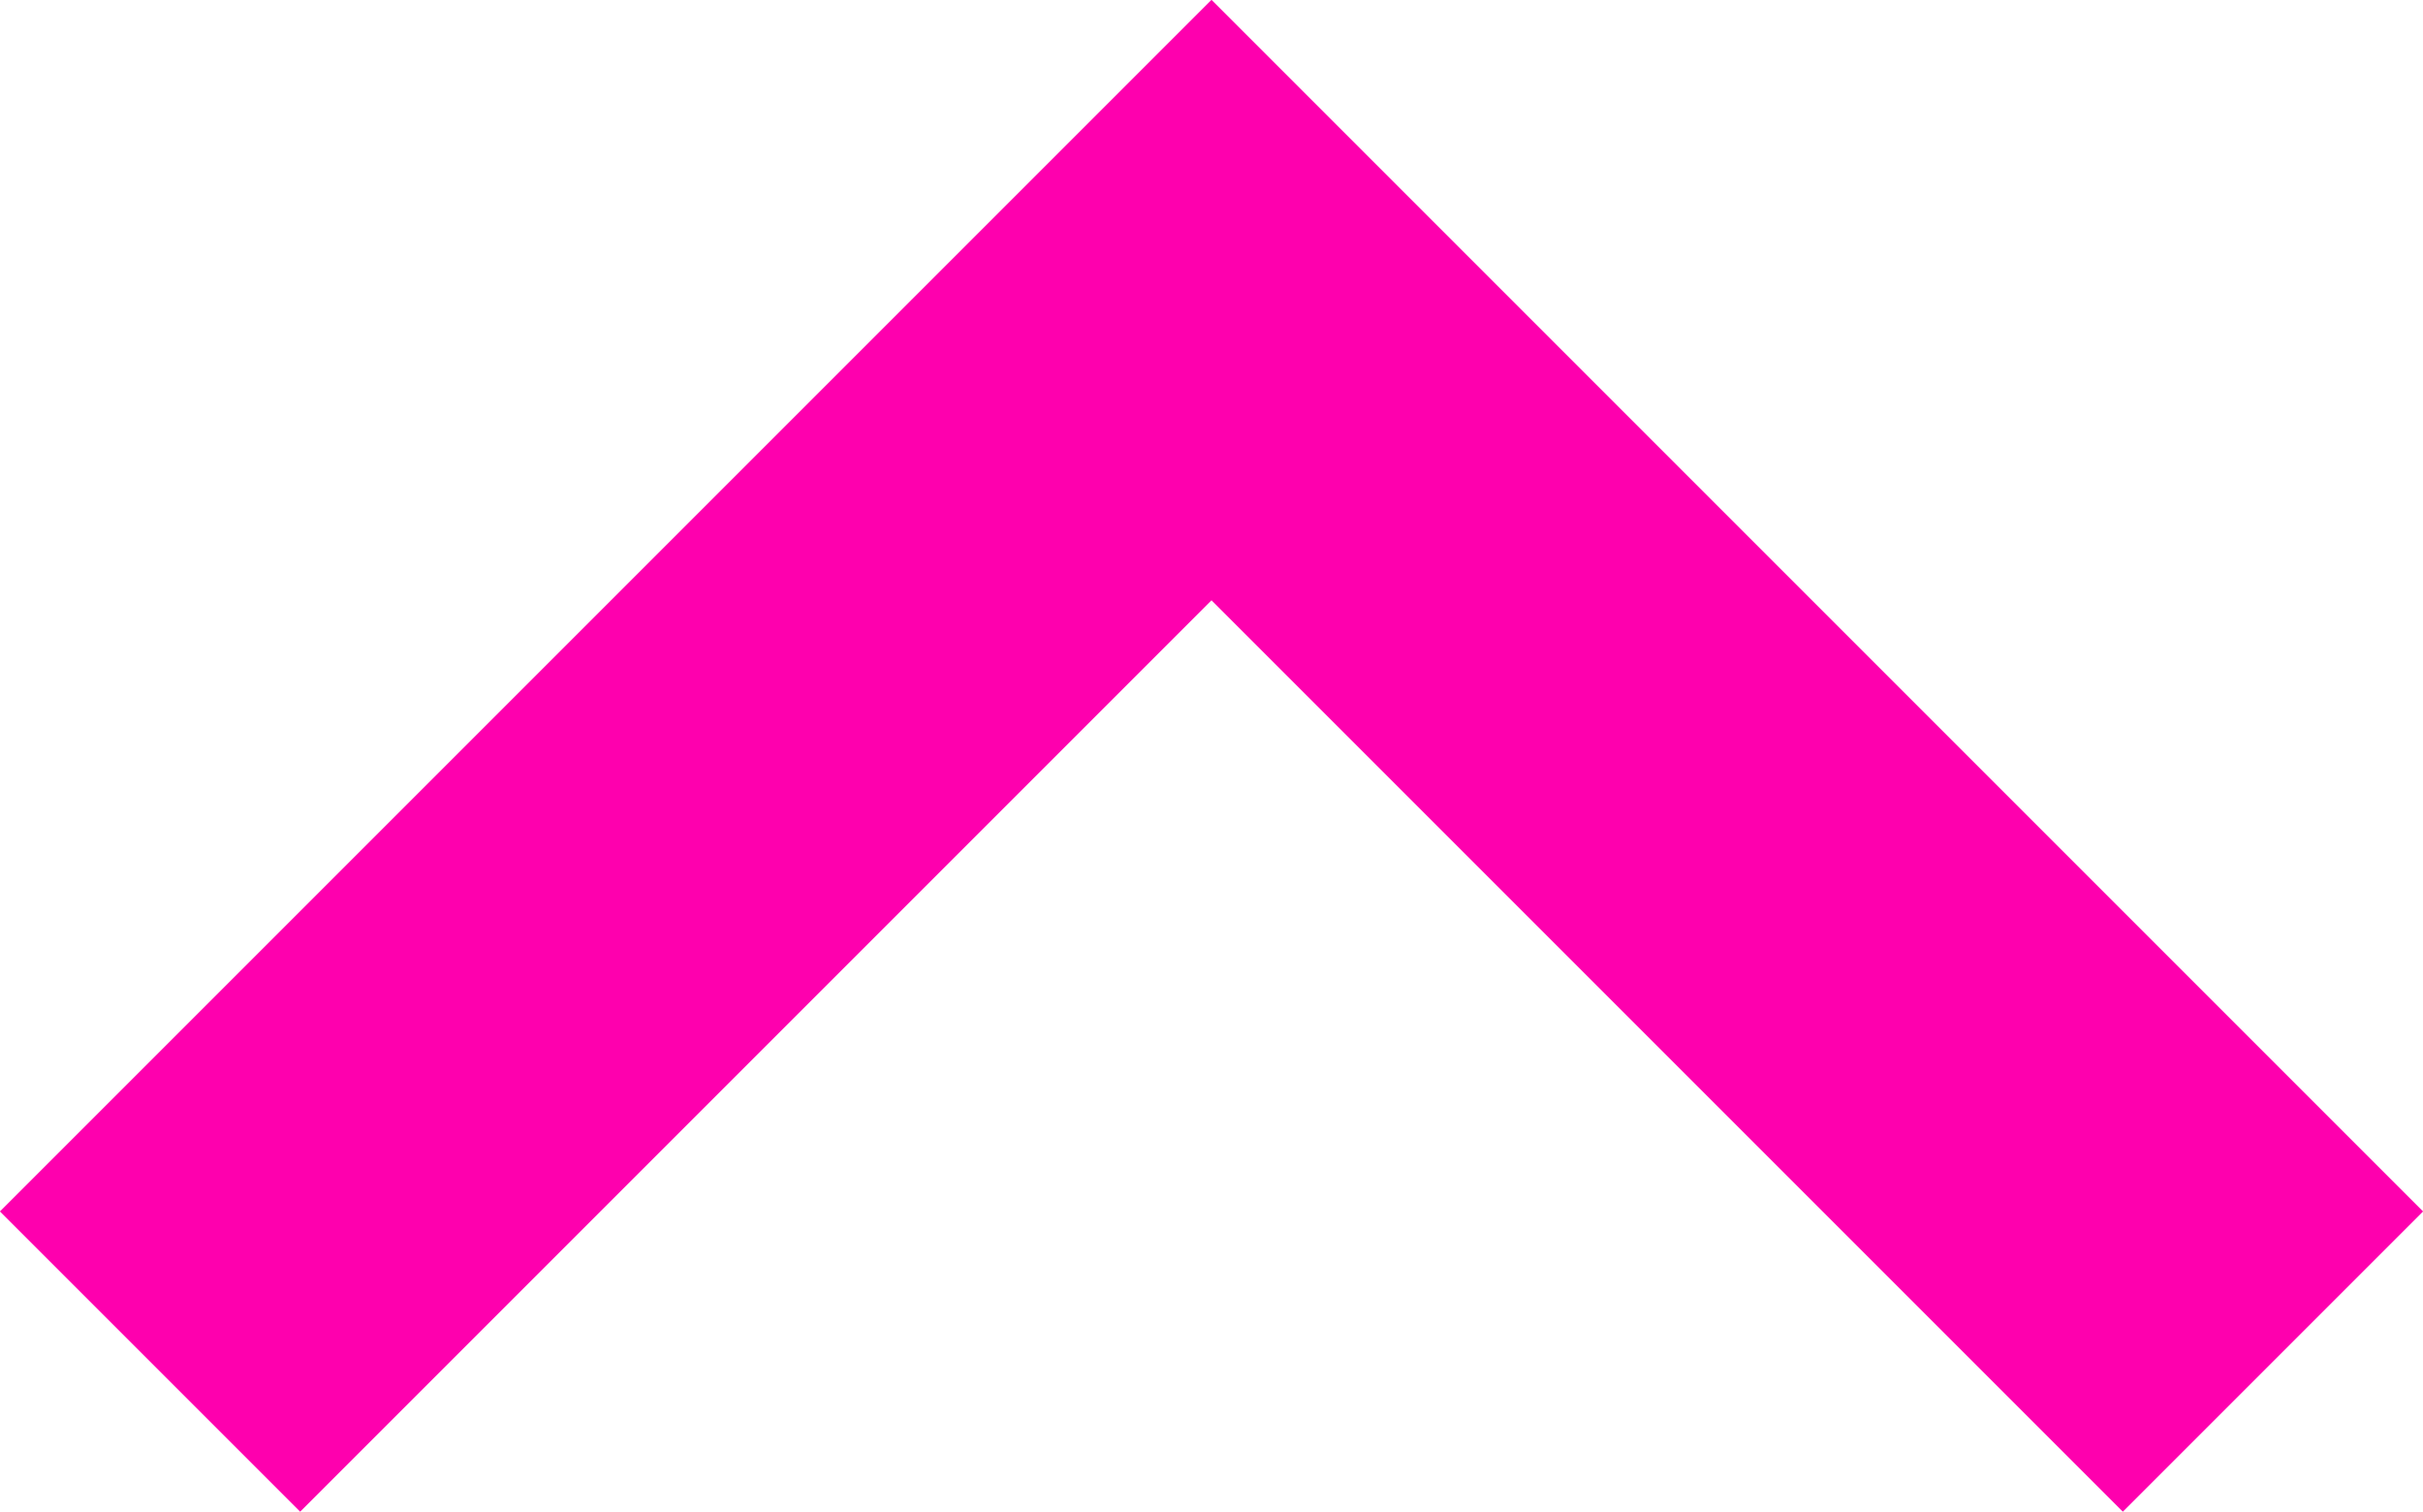
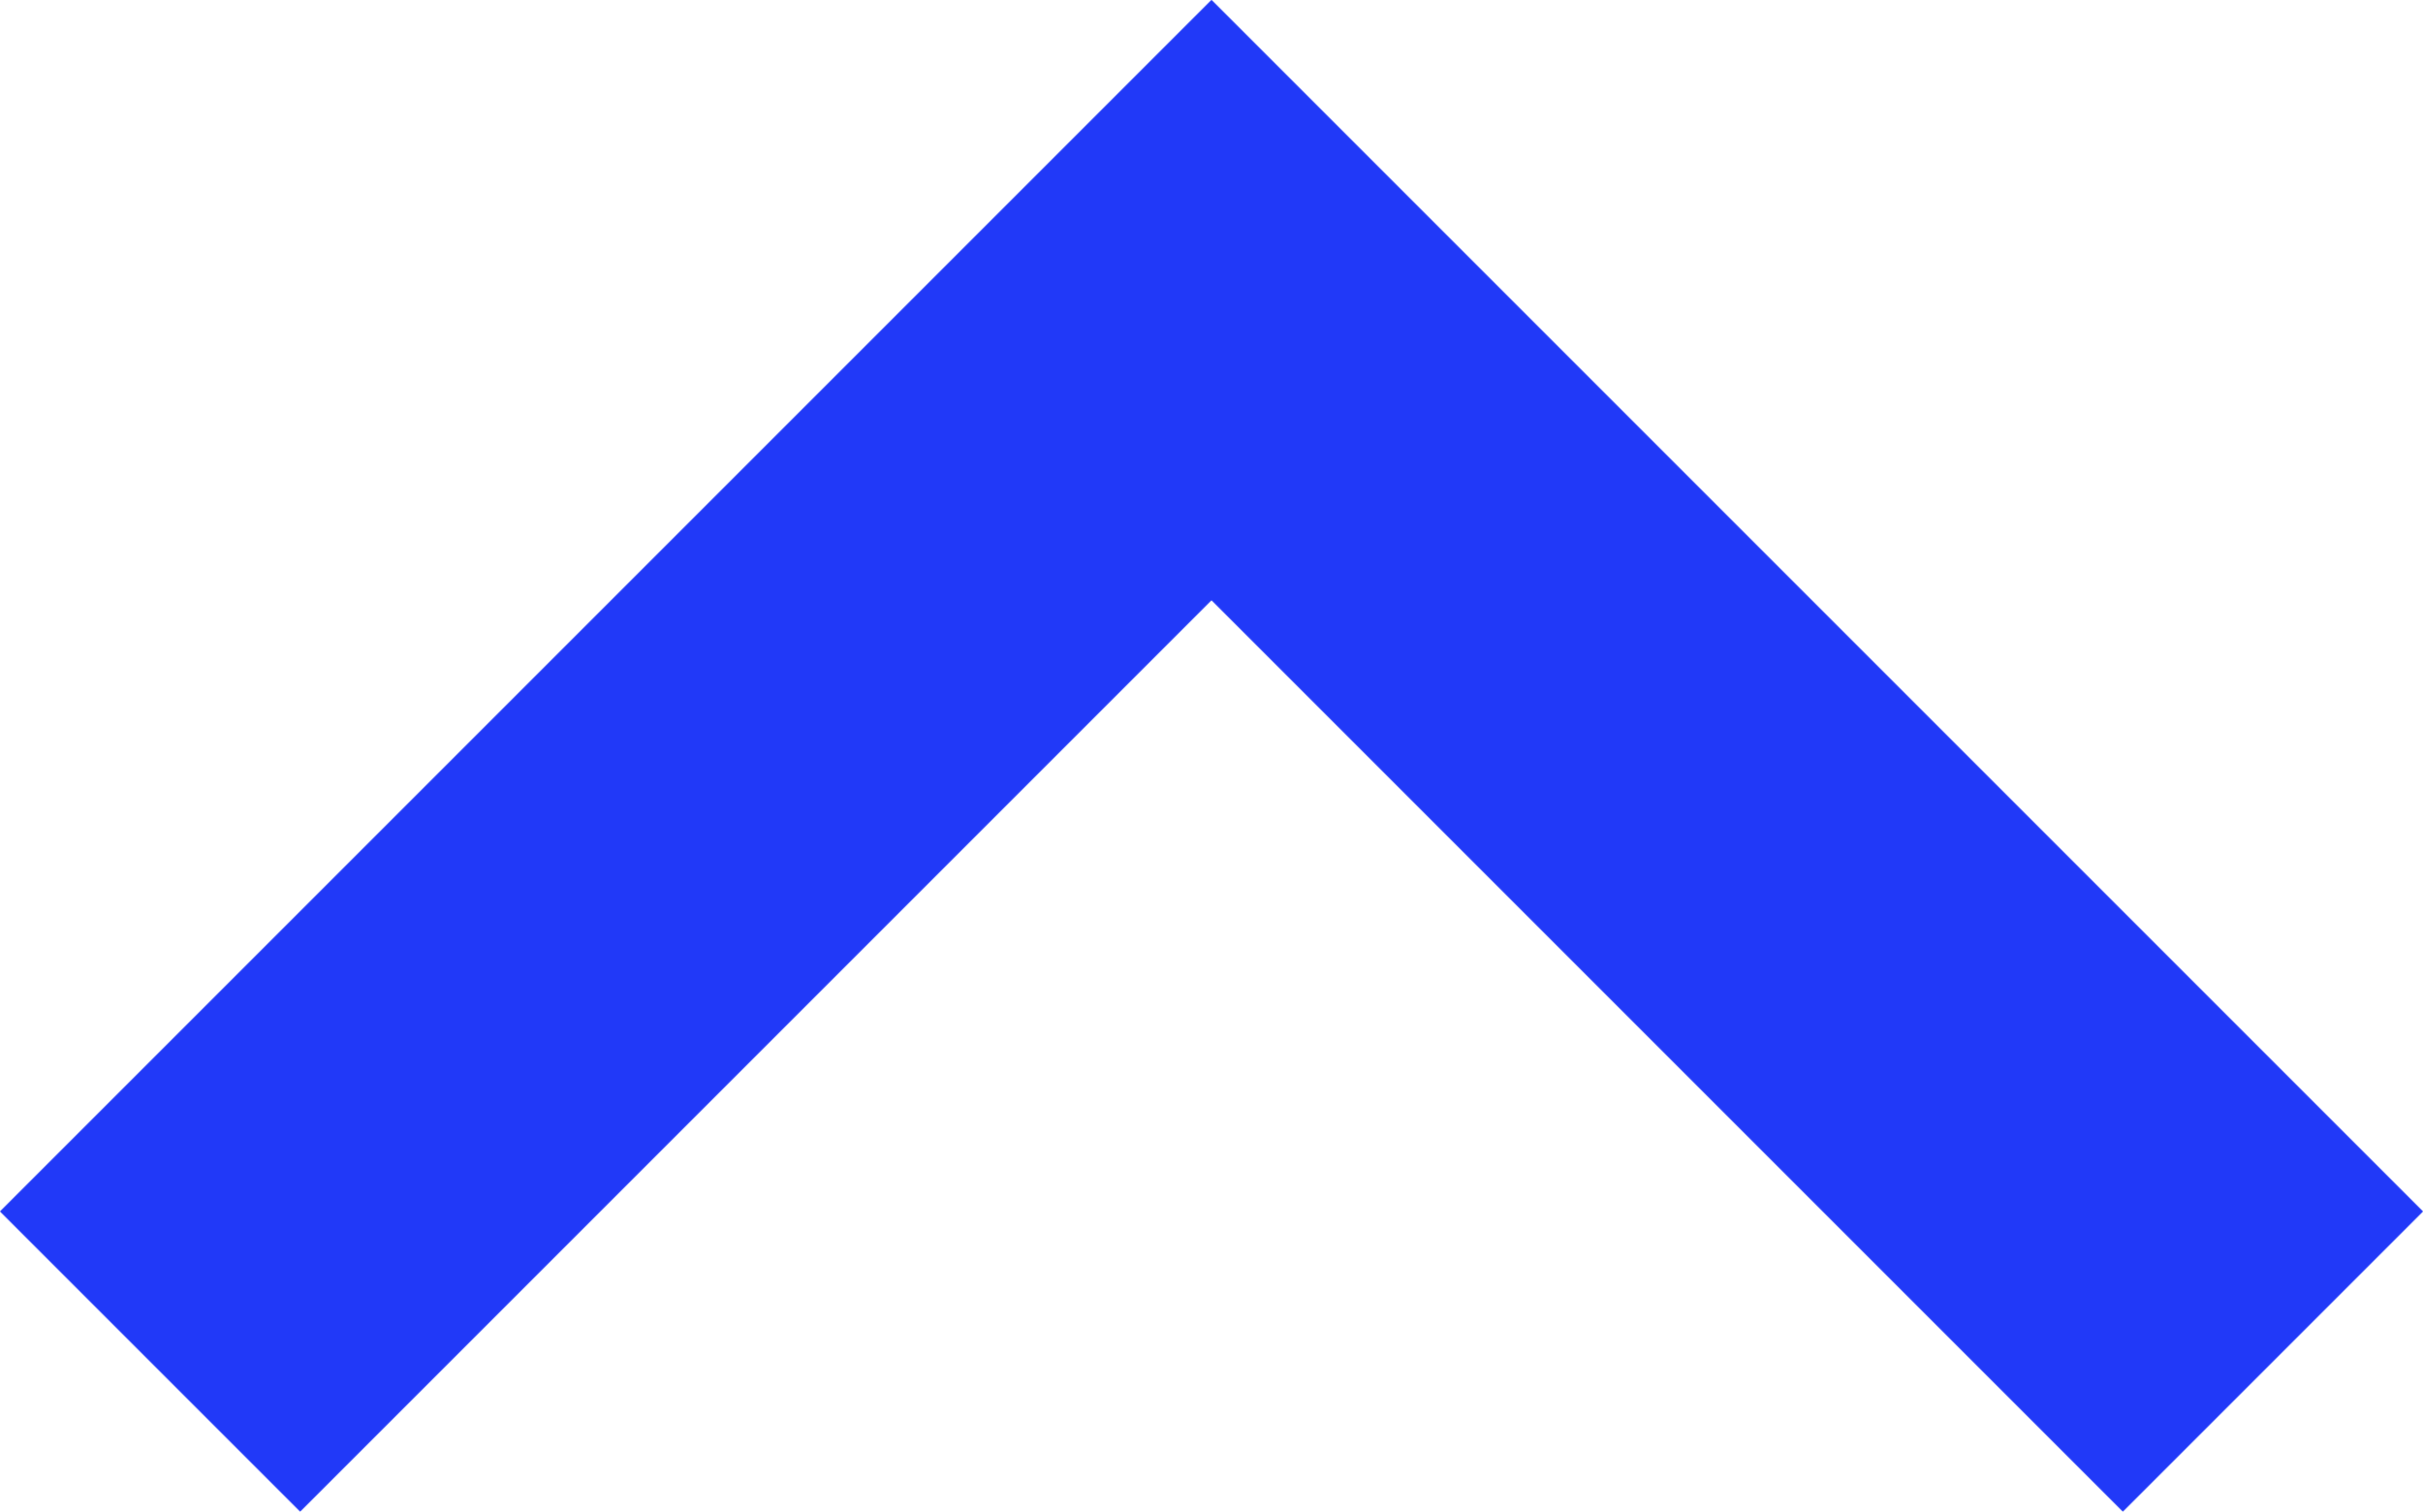
<svg xmlns="http://www.w3.org/2000/svg" id="Layer_1" data-name="Layer 1" viewBox="0 0 17.12 10.68">
  <defs>
-     <style>.cls-1{fill:none;stroke:#fe00ae;stroke-miterlimit:10;stroke-width:3px;}</style>
+     <style>.cls-1{fill:none;stroke:#2139f8;stroke-miterlimit:10;stroke-width:3px;}</style>
  </defs>
  <polyline class="cls-1" points="1.06 9.62 8.56 2.12 16.06 9.62" />
</svg>
